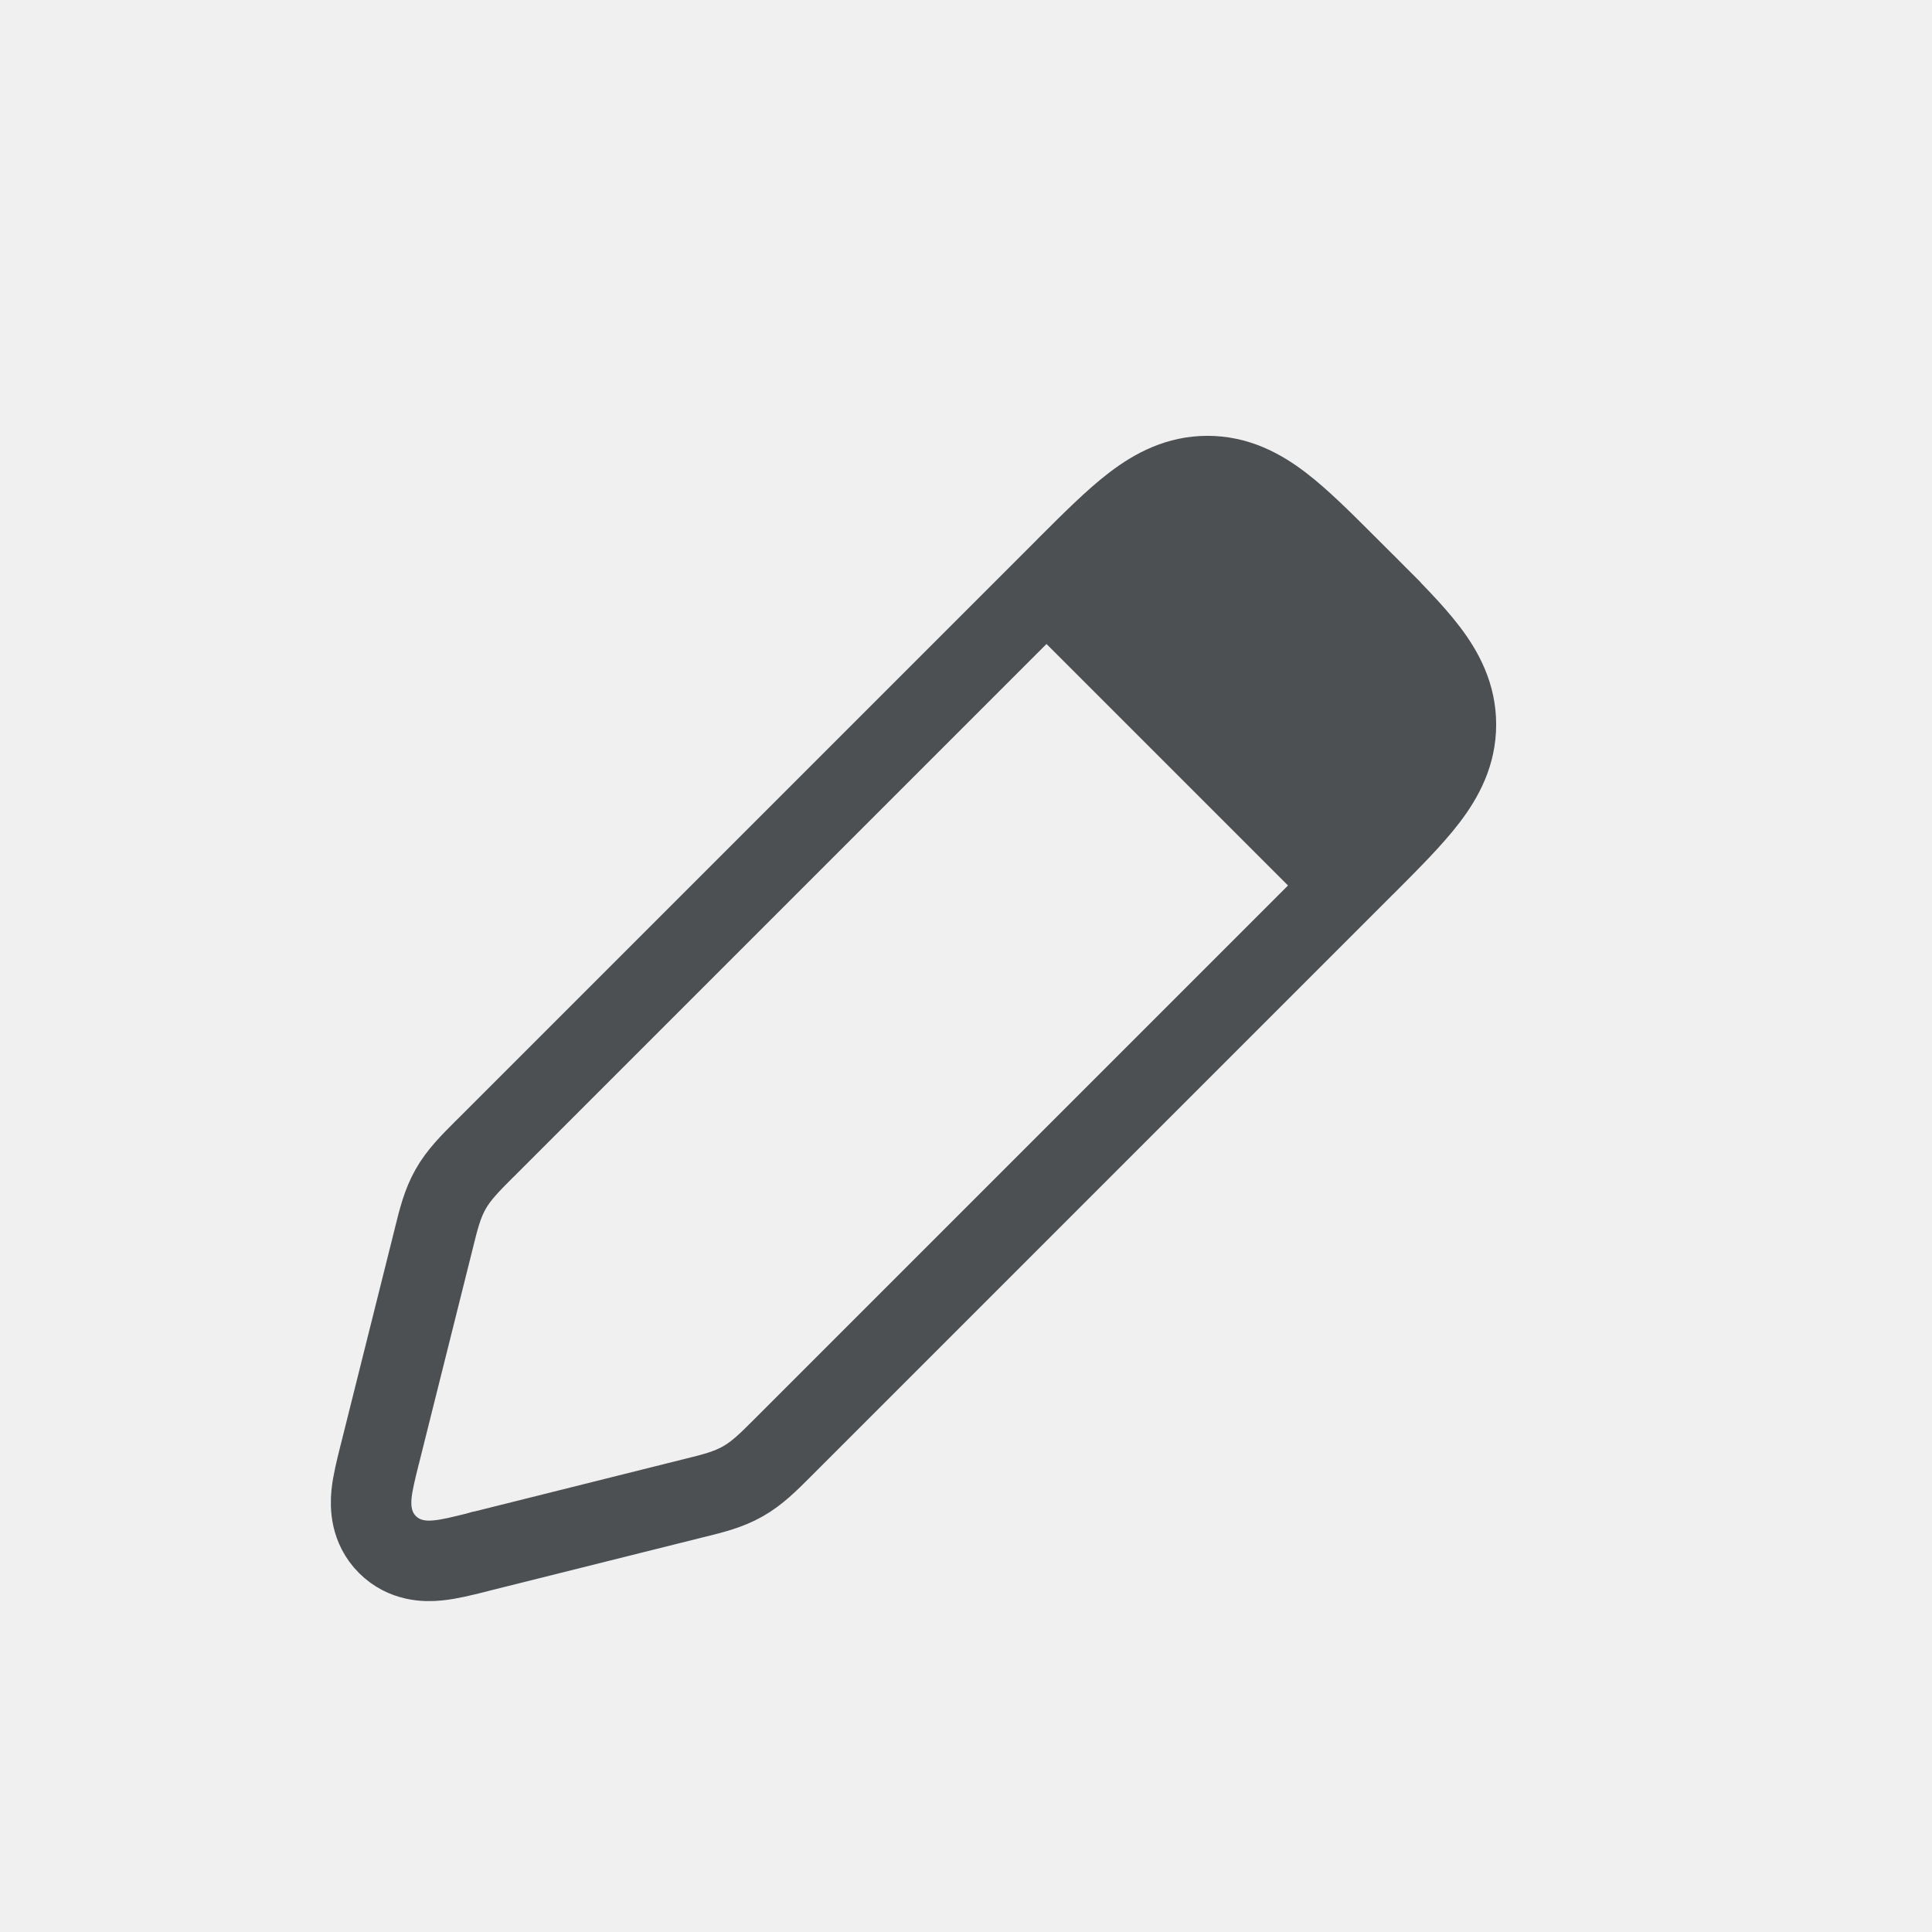
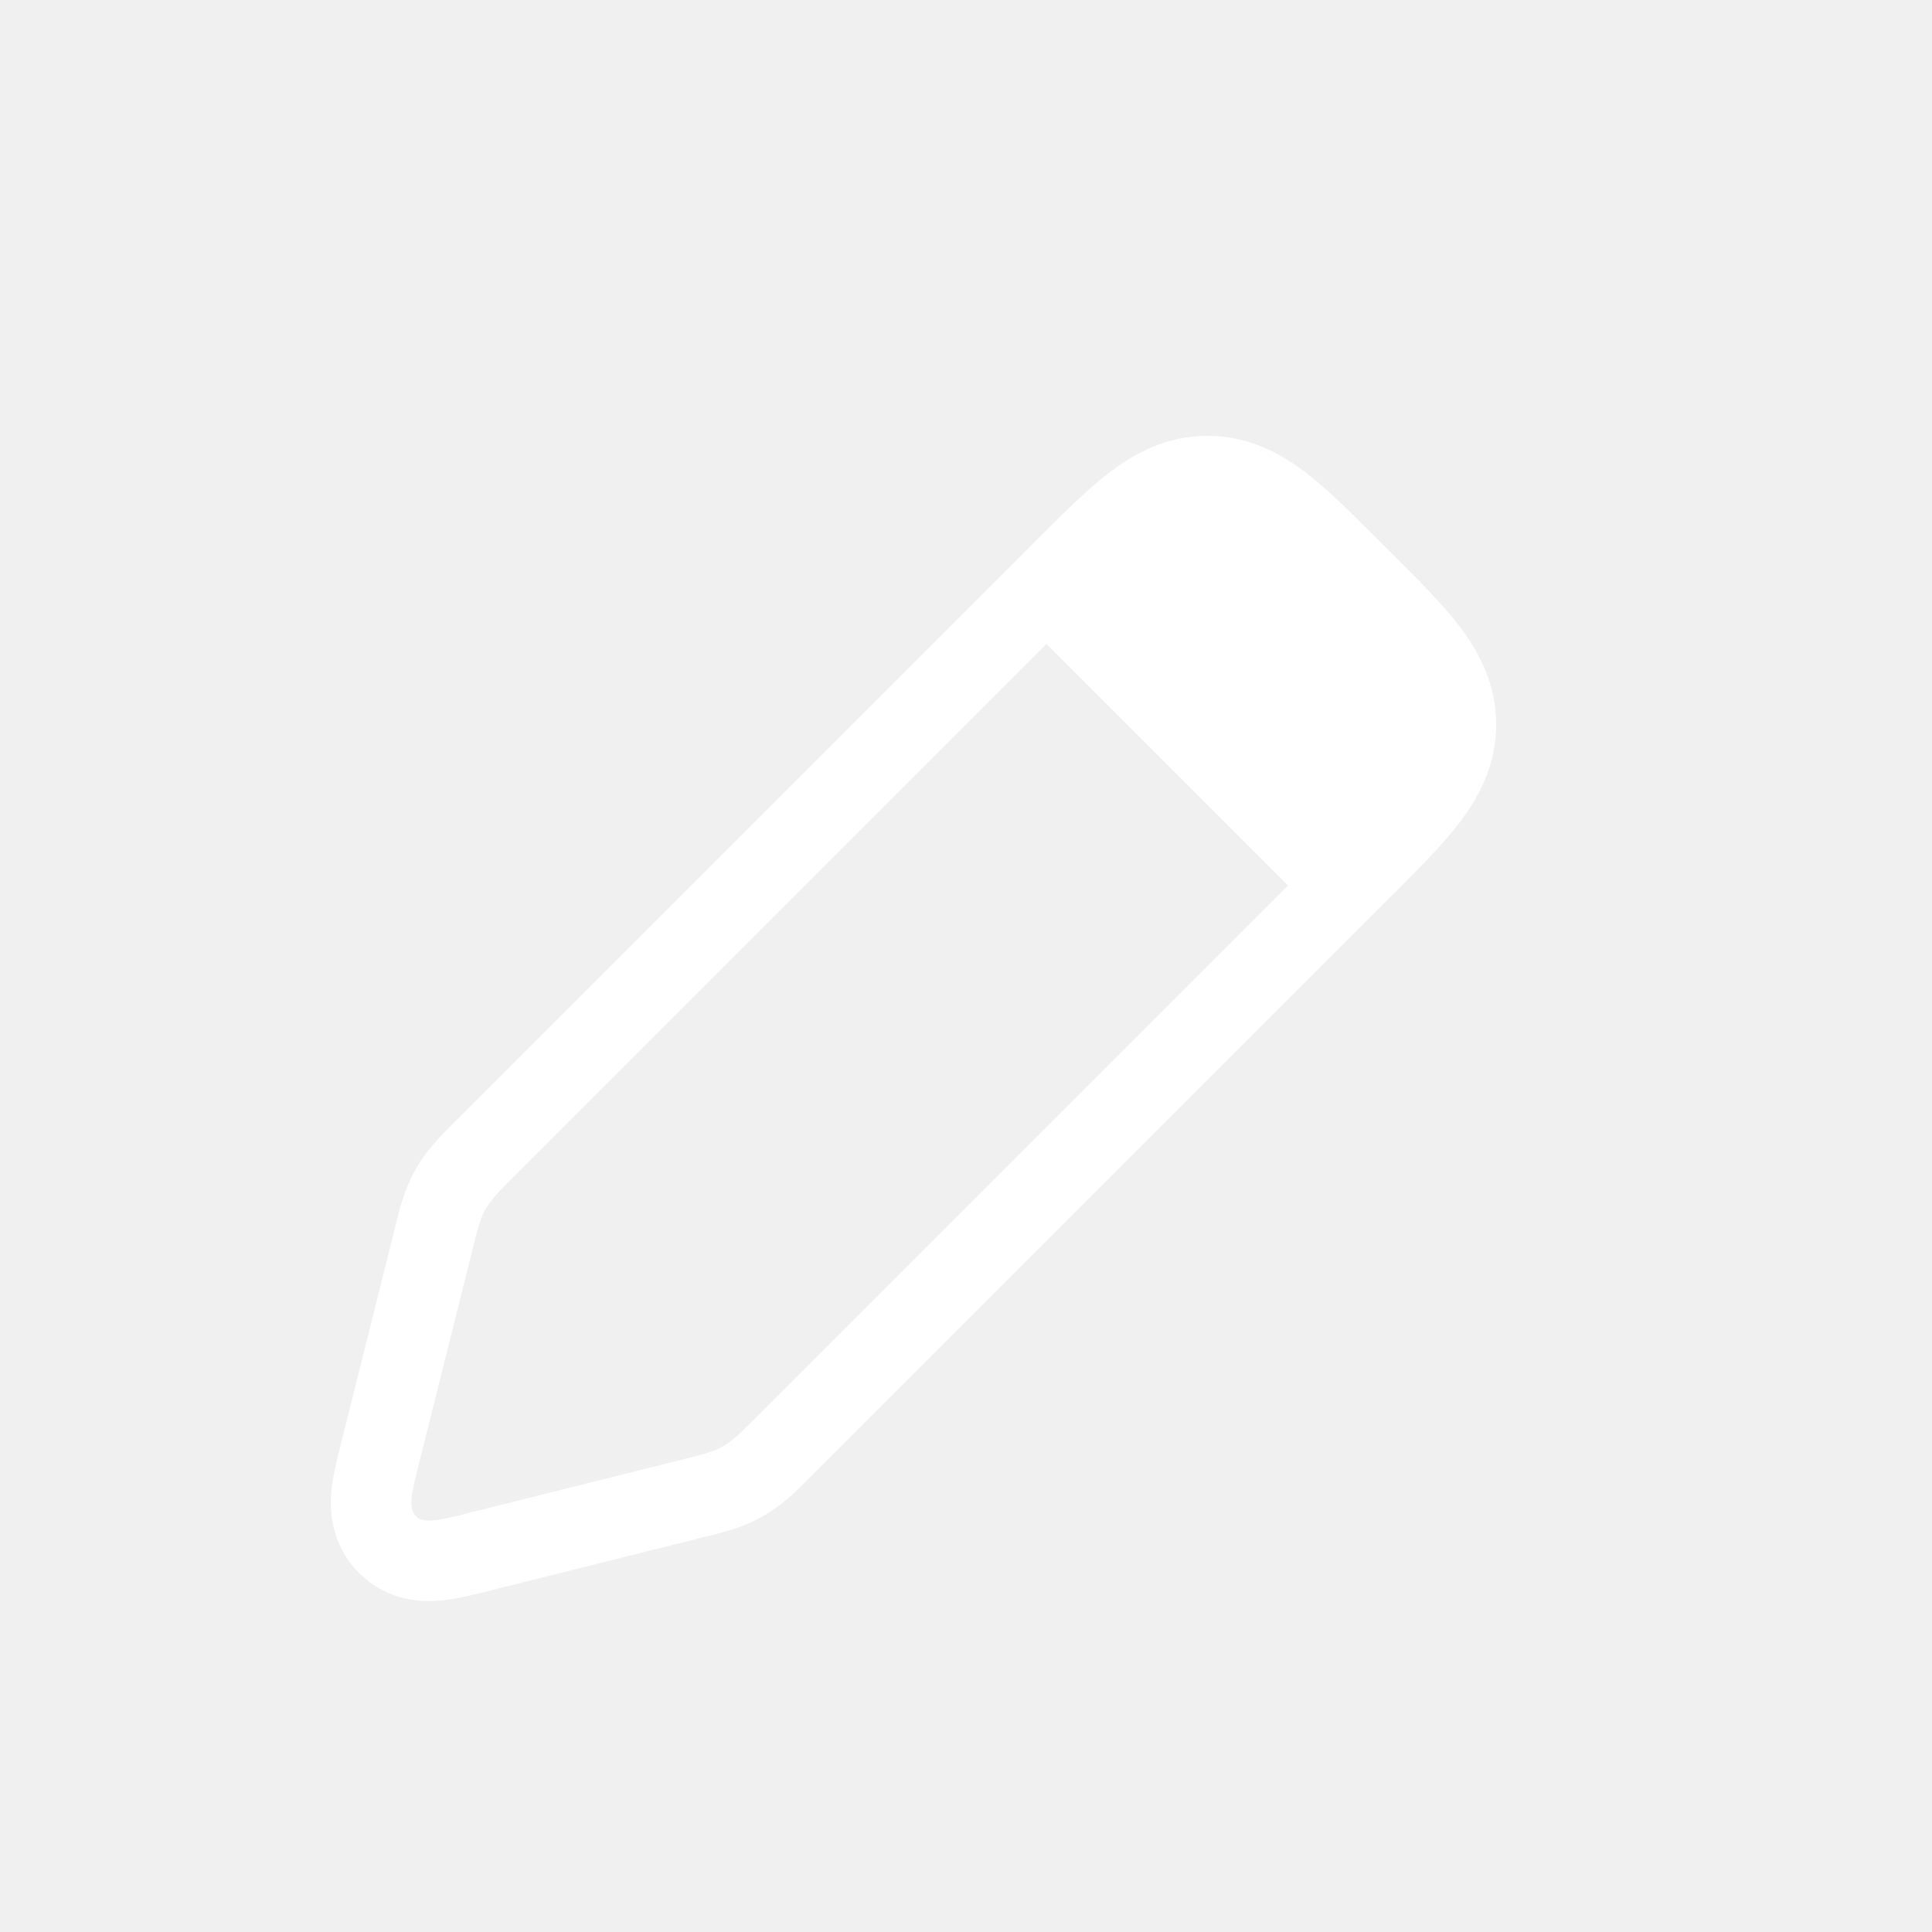
<svg xmlns="http://www.w3.org/2000/svg" width="24" height="24" viewBox="0 0 24 24" fill="none">
-   <path d="M16.939 7.232L16.586 7.586L16.939 7.232L16.768 7.061L16.744 7.037C16.431 6.724 16.161 6.454 15.916 6.267C15.653 6.066 15.36 5.914 15 5.914C14.64 5.914 14.347 6.066 14.084 6.267C13.839 6.454 13.569 6.724 13.255 7.037L13.232 7.061L6.038 14.255C6.027 14.266 6.016 14.277 6.005 14.287C5.843 14.45 5.699 14.593 5.598 14.772C5.496 14.951 5.447 15.148 5.392 15.371C5.388 15.386 5.384 15.401 5.381 15.416L4.717 18.07C4.715 18.079 4.713 18.088 4.71 18.097C4.671 18.254 4.629 18.421 4.615 18.561C4.6 18.716 4.604 18.977 4.813 19.187C5.023 19.396 5.284 19.4 5.438 19.384C5.579 19.371 5.746 19.329 5.903 19.29C5.912 19.287 5.921 19.285 5.93 19.283L5.93 19.283L5.951 19.277L5.952 19.277L8.584 18.619C8.599 18.616 8.614 18.612 8.629 18.608C8.852 18.553 9.049 18.504 9.228 18.402C9.407 18.301 9.55 18.157 9.712 17.995C9.723 17.984 9.734 17.973 9.745 17.962L16.939 10.768L16.939 10.768L16.963 10.745C17.276 10.431 17.546 10.161 17.733 9.916C17.934 9.653 18.086 9.36 18.086 9C18.086 8.64 17.934 8.347 17.733 8.084C17.546 7.839 17.276 7.569 16.963 7.255L16.939 7.232Z" stroke="#4D5053" />
-   <path d="M12.5 7.5L15.5 5.5L18.5 8.5L16.5 11.5L12.5 7.5Z" fill="#4D5053" />
+   <path d="M16.939 7.232L16.586 7.586L16.939 7.232L16.768 7.061L16.744 7.037C16.431 6.724 16.161 6.454 15.916 6.267C15.653 6.066 15.36 5.914 15 5.914C14.64 5.914 14.347 6.066 14.084 6.267C13.839 6.454 13.569 6.724 13.255 7.037L13.232 7.061L6.038 14.255C6.027 14.266 6.016 14.277 6.005 14.287C5.843 14.45 5.699 14.593 5.598 14.772C5.496 14.951 5.447 15.148 5.392 15.371C5.388 15.386 5.384 15.401 5.381 15.416L4.717 18.07C4.715 18.079 4.713 18.088 4.71 18.097C4.671 18.254 4.629 18.421 4.615 18.561C4.6 18.716 4.604 18.977 4.813 19.187C5.023 19.396 5.284 19.4 5.438 19.384C5.579 19.371 5.746 19.329 5.903 19.29C5.912 19.287 5.921 19.285 5.93 19.283L5.93 19.283L5.951 19.277L5.952 19.277L8.584 18.619C8.599 18.616 8.614 18.612 8.629 18.608C8.852 18.553 9.049 18.504 9.228 18.402C9.407 18.301 9.55 18.157 9.712 17.995C9.723 17.984 9.734 17.973 9.745 17.962L16.939 10.768L16.939 10.768L16.963 10.745C17.276 10.431 17.546 10.161 17.733 9.916C17.934 9.653 18.086 9.36 18.086 9C18.086 8.64 17.934 8.347 17.733 8.084C17.546 7.839 17.276 7.569 16.963 7.255L16.939 7.232Z" stroke="white" />
+   <path d="M12.5 7.5L15.5 5.5L18.5 8.5L16.5 11.5L12.5 7.5Z" fill="white" />
</svg>
